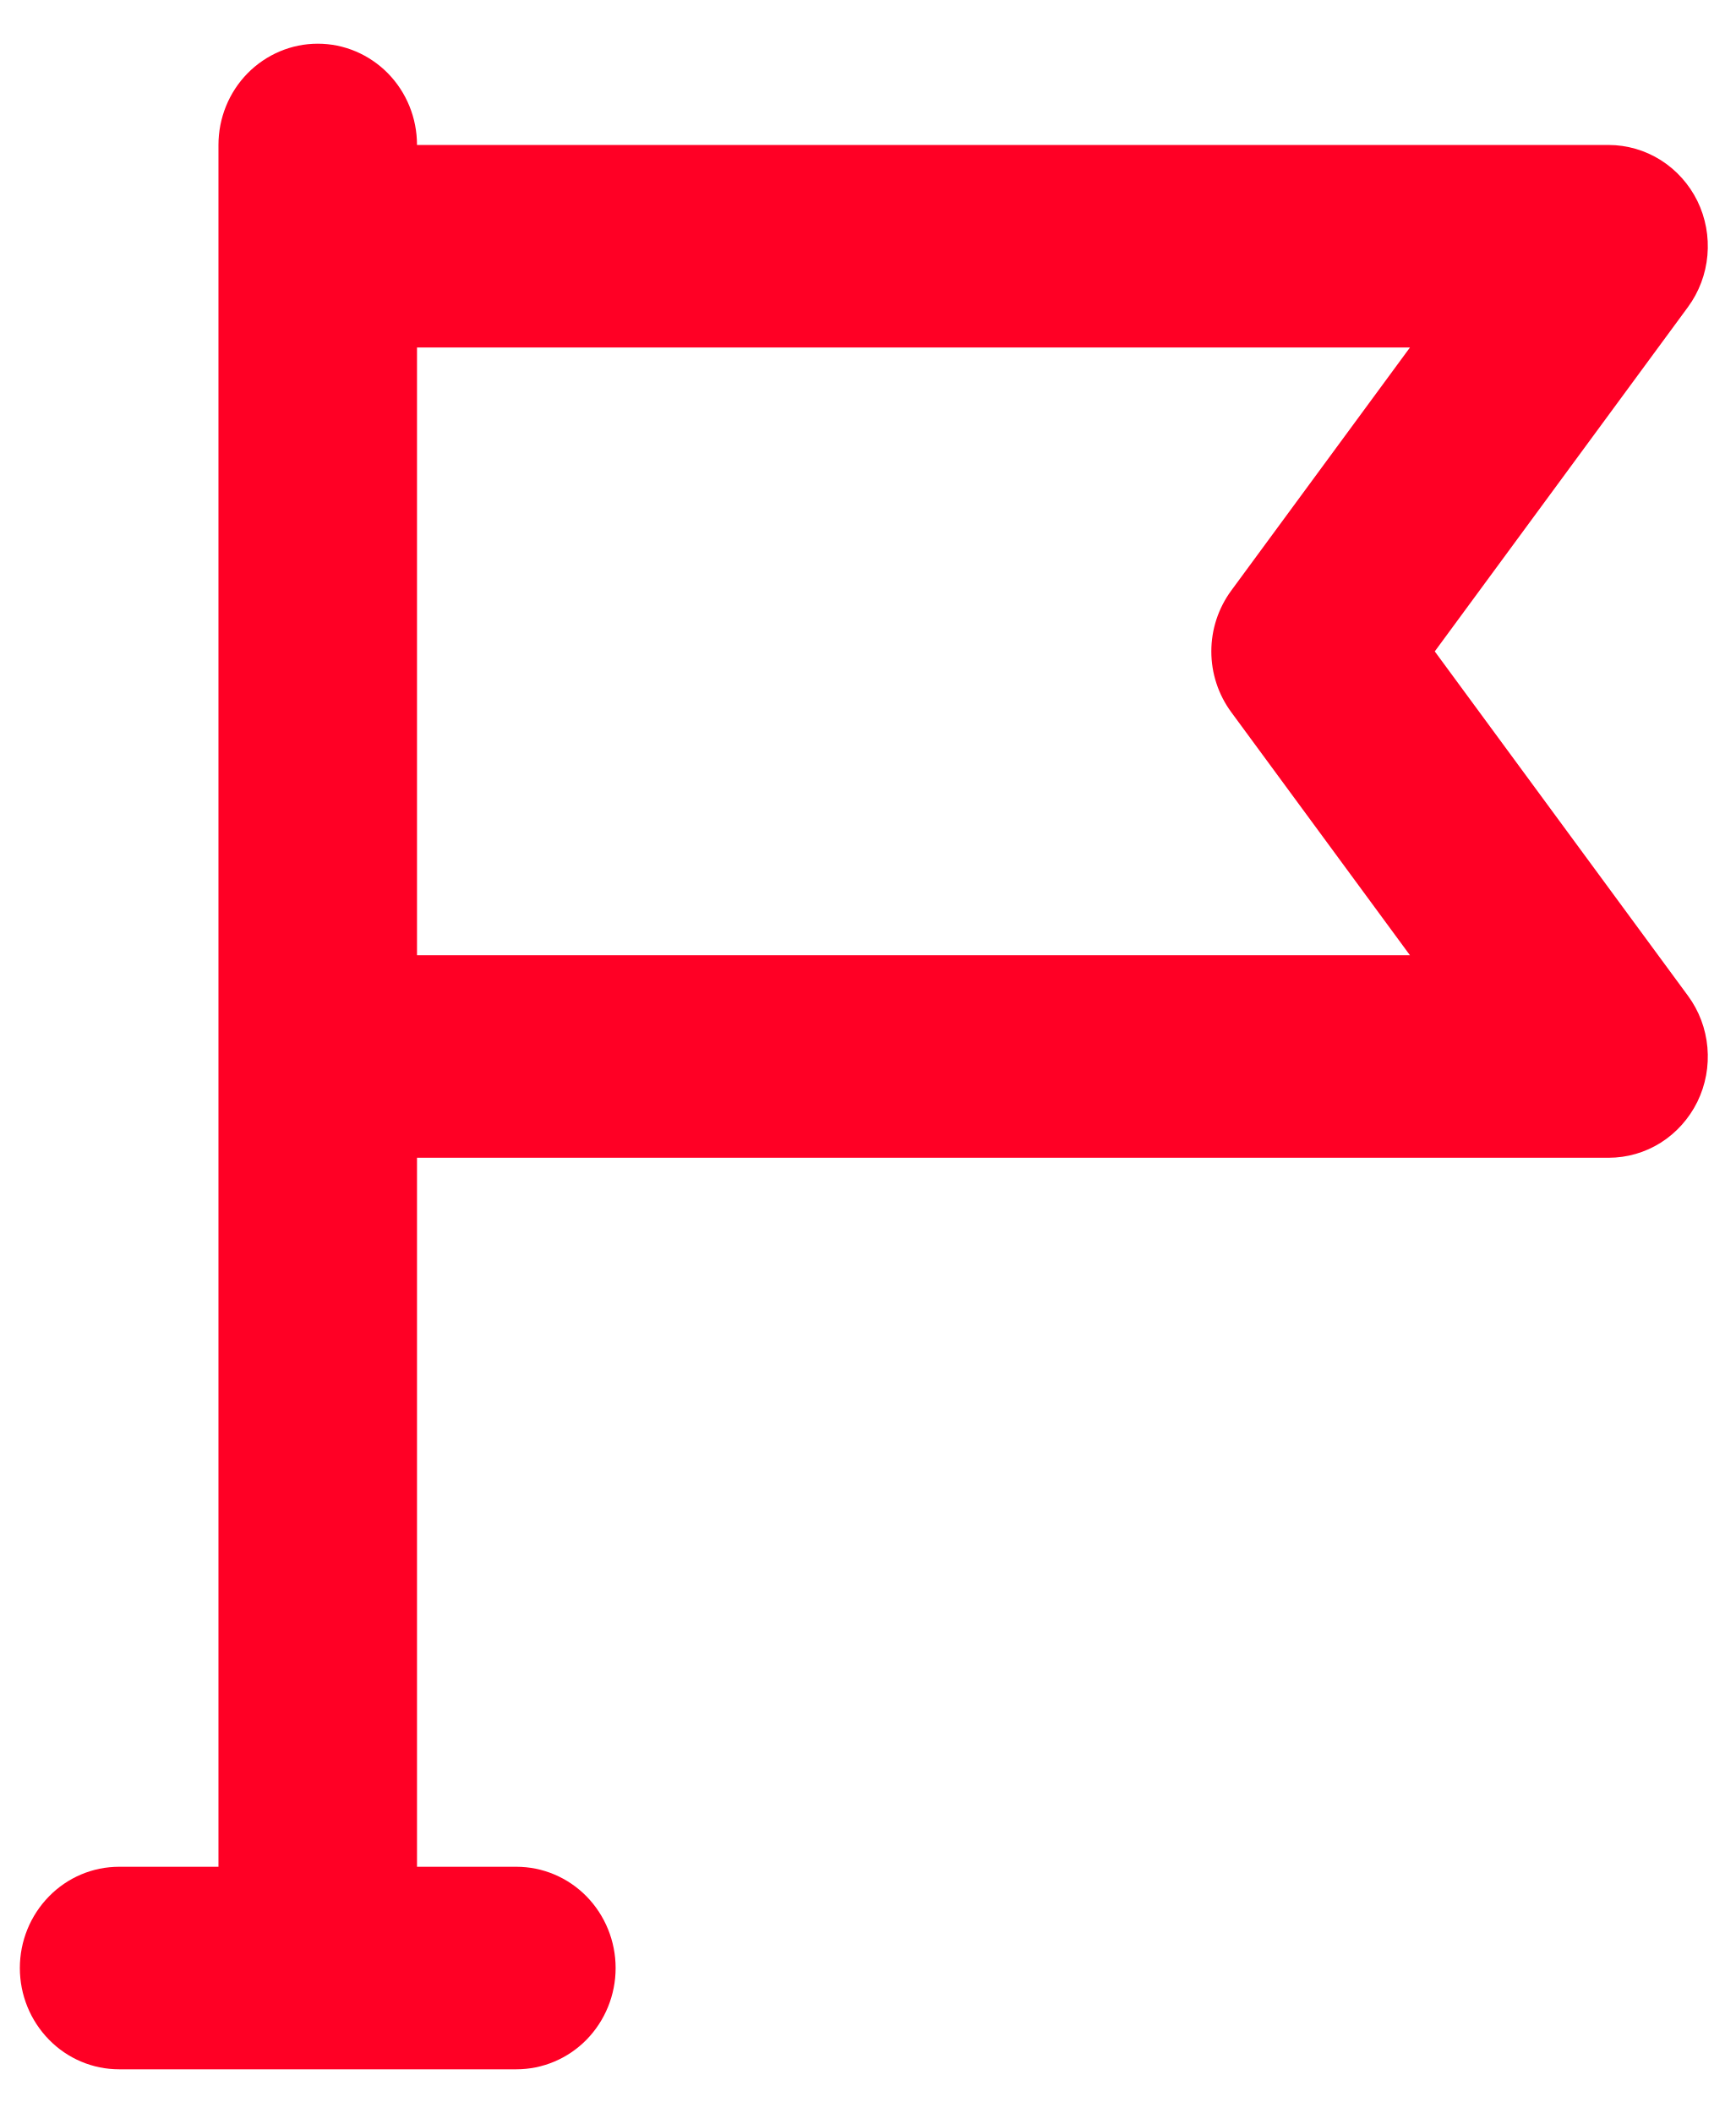
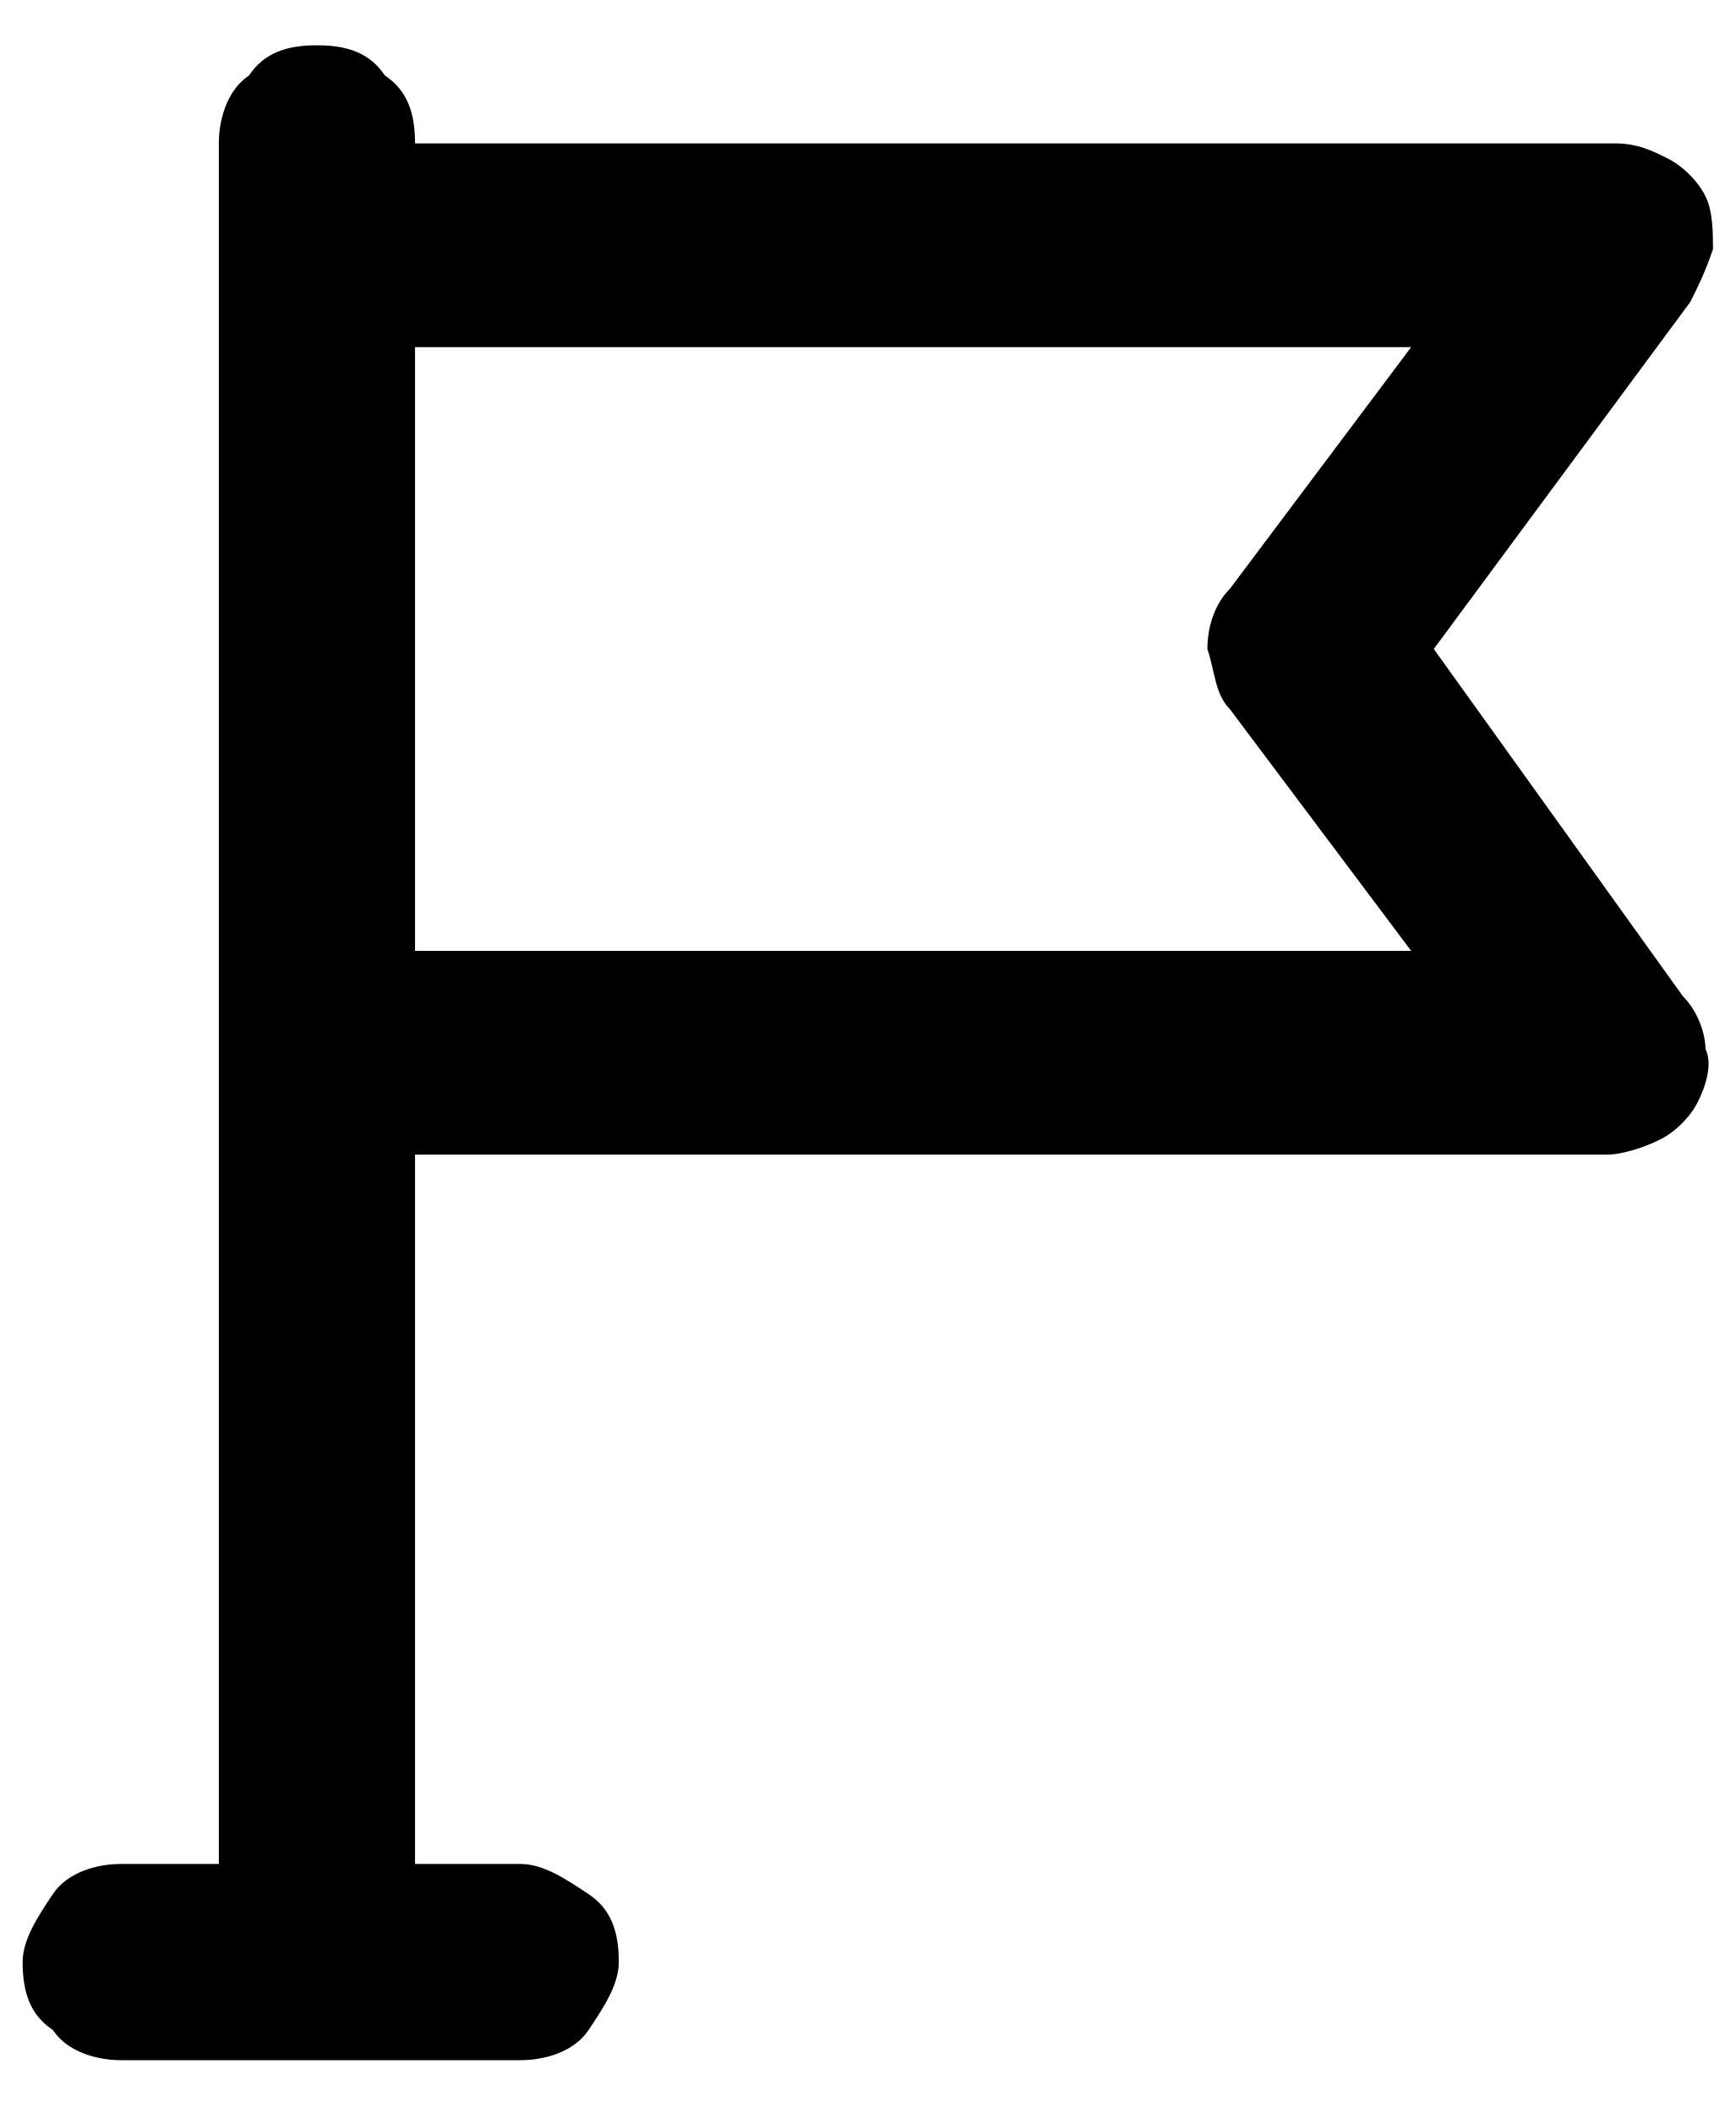
- <svg xmlns="http://www.w3.org/2000/svg" width="23" height="28" viewBox="0 0 23 28" fill="none">
-   <path d="M19.013 8.632L22.368 4.069C22.515 3.869 22.604 3.632 22.626 3.384C22.648 3.136 22.602 2.886 22.493 2.663C22.383 2.44 22.215 2.253 22.008 2.122C21.8 1.991 21.56 1.921 21.316 1.921H5.526C5.526 1.565 5.388 1.224 5.141 0.972C4.894 0.721 4.56 0.579 4.211 0.579C3.862 0.579 3.527 0.721 3.28 0.972C3.033 1.224 2.895 1.565 2.895 1.921V24.737H1.579C1.23 24.737 0.895 24.878 0.649 25.13C0.402 25.382 0.263 25.723 0.263 26.079C0.263 26.435 0.402 26.776 0.649 27.028C0.895 27.28 1.23 27.421 1.579 27.421H6.842C7.191 27.421 7.526 27.28 7.773 27.028C8.019 26.776 8.158 26.435 8.158 26.079C8.158 25.723 8.019 25.382 7.773 25.13C7.526 24.878 7.191 24.737 6.842 24.737H5.526V15.342H21.316C21.56 15.342 21.8 15.273 22.008 15.142C22.215 15.011 22.383 14.823 22.493 14.6C22.602 14.377 22.648 14.128 22.626 13.88C22.604 13.631 22.515 13.394 22.368 13.195L19.013 8.632ZM16.316 9.437L18.684 12.658H5.526V4.605H18.684L16.316 7.826C16.145 8.059 16.052 8.341 16.052 8.632C16.052 8.922 16.145 9.205 16.316 9.437Z" fill="#FF0025" />
+ <svg xmlns="http://www.w3.org/2000/svg" version="1.1" id="Layer_1" x="0px" y="0px" viewBox="0 0 23 28" style="enable-background:new 0 0 23 28;" xml:space="preserve">
+   <path d="M19,8.6l3.4-4.6c0.1-0.2,0.2-0.4,0.3-0.7c0-0.2,0-0.5-0.1-0.7c-0.1-0.2-0.3-0.4-0.5-0.5c-0.2-0.1-0.4-0.2-0.7-0.2H5.5  c0-0.4-0.1-0.7-0.4-0.9C4.9,0.7,4.6,0.6,4.2,0.6S3.5,0.7,3.3,1C3,1.2,2.9,1.6,2.9,1.9v22.8H1.6c-0.3,0-0.7,0.1-0.9,0.4  c-0.2,0.3-0.4,0.6-0.4,0.9c0,0.4,0.1,0.7,0.4,0.9c0.2,0.3,0.6,0.4,0.9,0.4h5.3c0.3,0,0.7-0.1,0.9-0.4c0.2-0.3,0.4-0.6,0.4-0.9  c0-0.4-0.1-0.7-0.4-0.9s-0.6-0.4-0.9-0.4H5.5v-9.4h15.8c0.2,0,0.5-0.1,0.7-0.2c0.2-0.1,0.4-0.3,0.5-0.5c0.1-0.2,0.2-0.5,0.1-0.7  c0-0.2-0.1-0.5-0.3-0.7L19,8.6z M16.3,9.4l2.4,3.2H5.5V4.6h13.2l-2.4,3.2c-0.2,0.2-0.3,0.5-0.3,0.8C16.1,8.9,16.1,9.2,16.3,9.4z" />
</svg>
